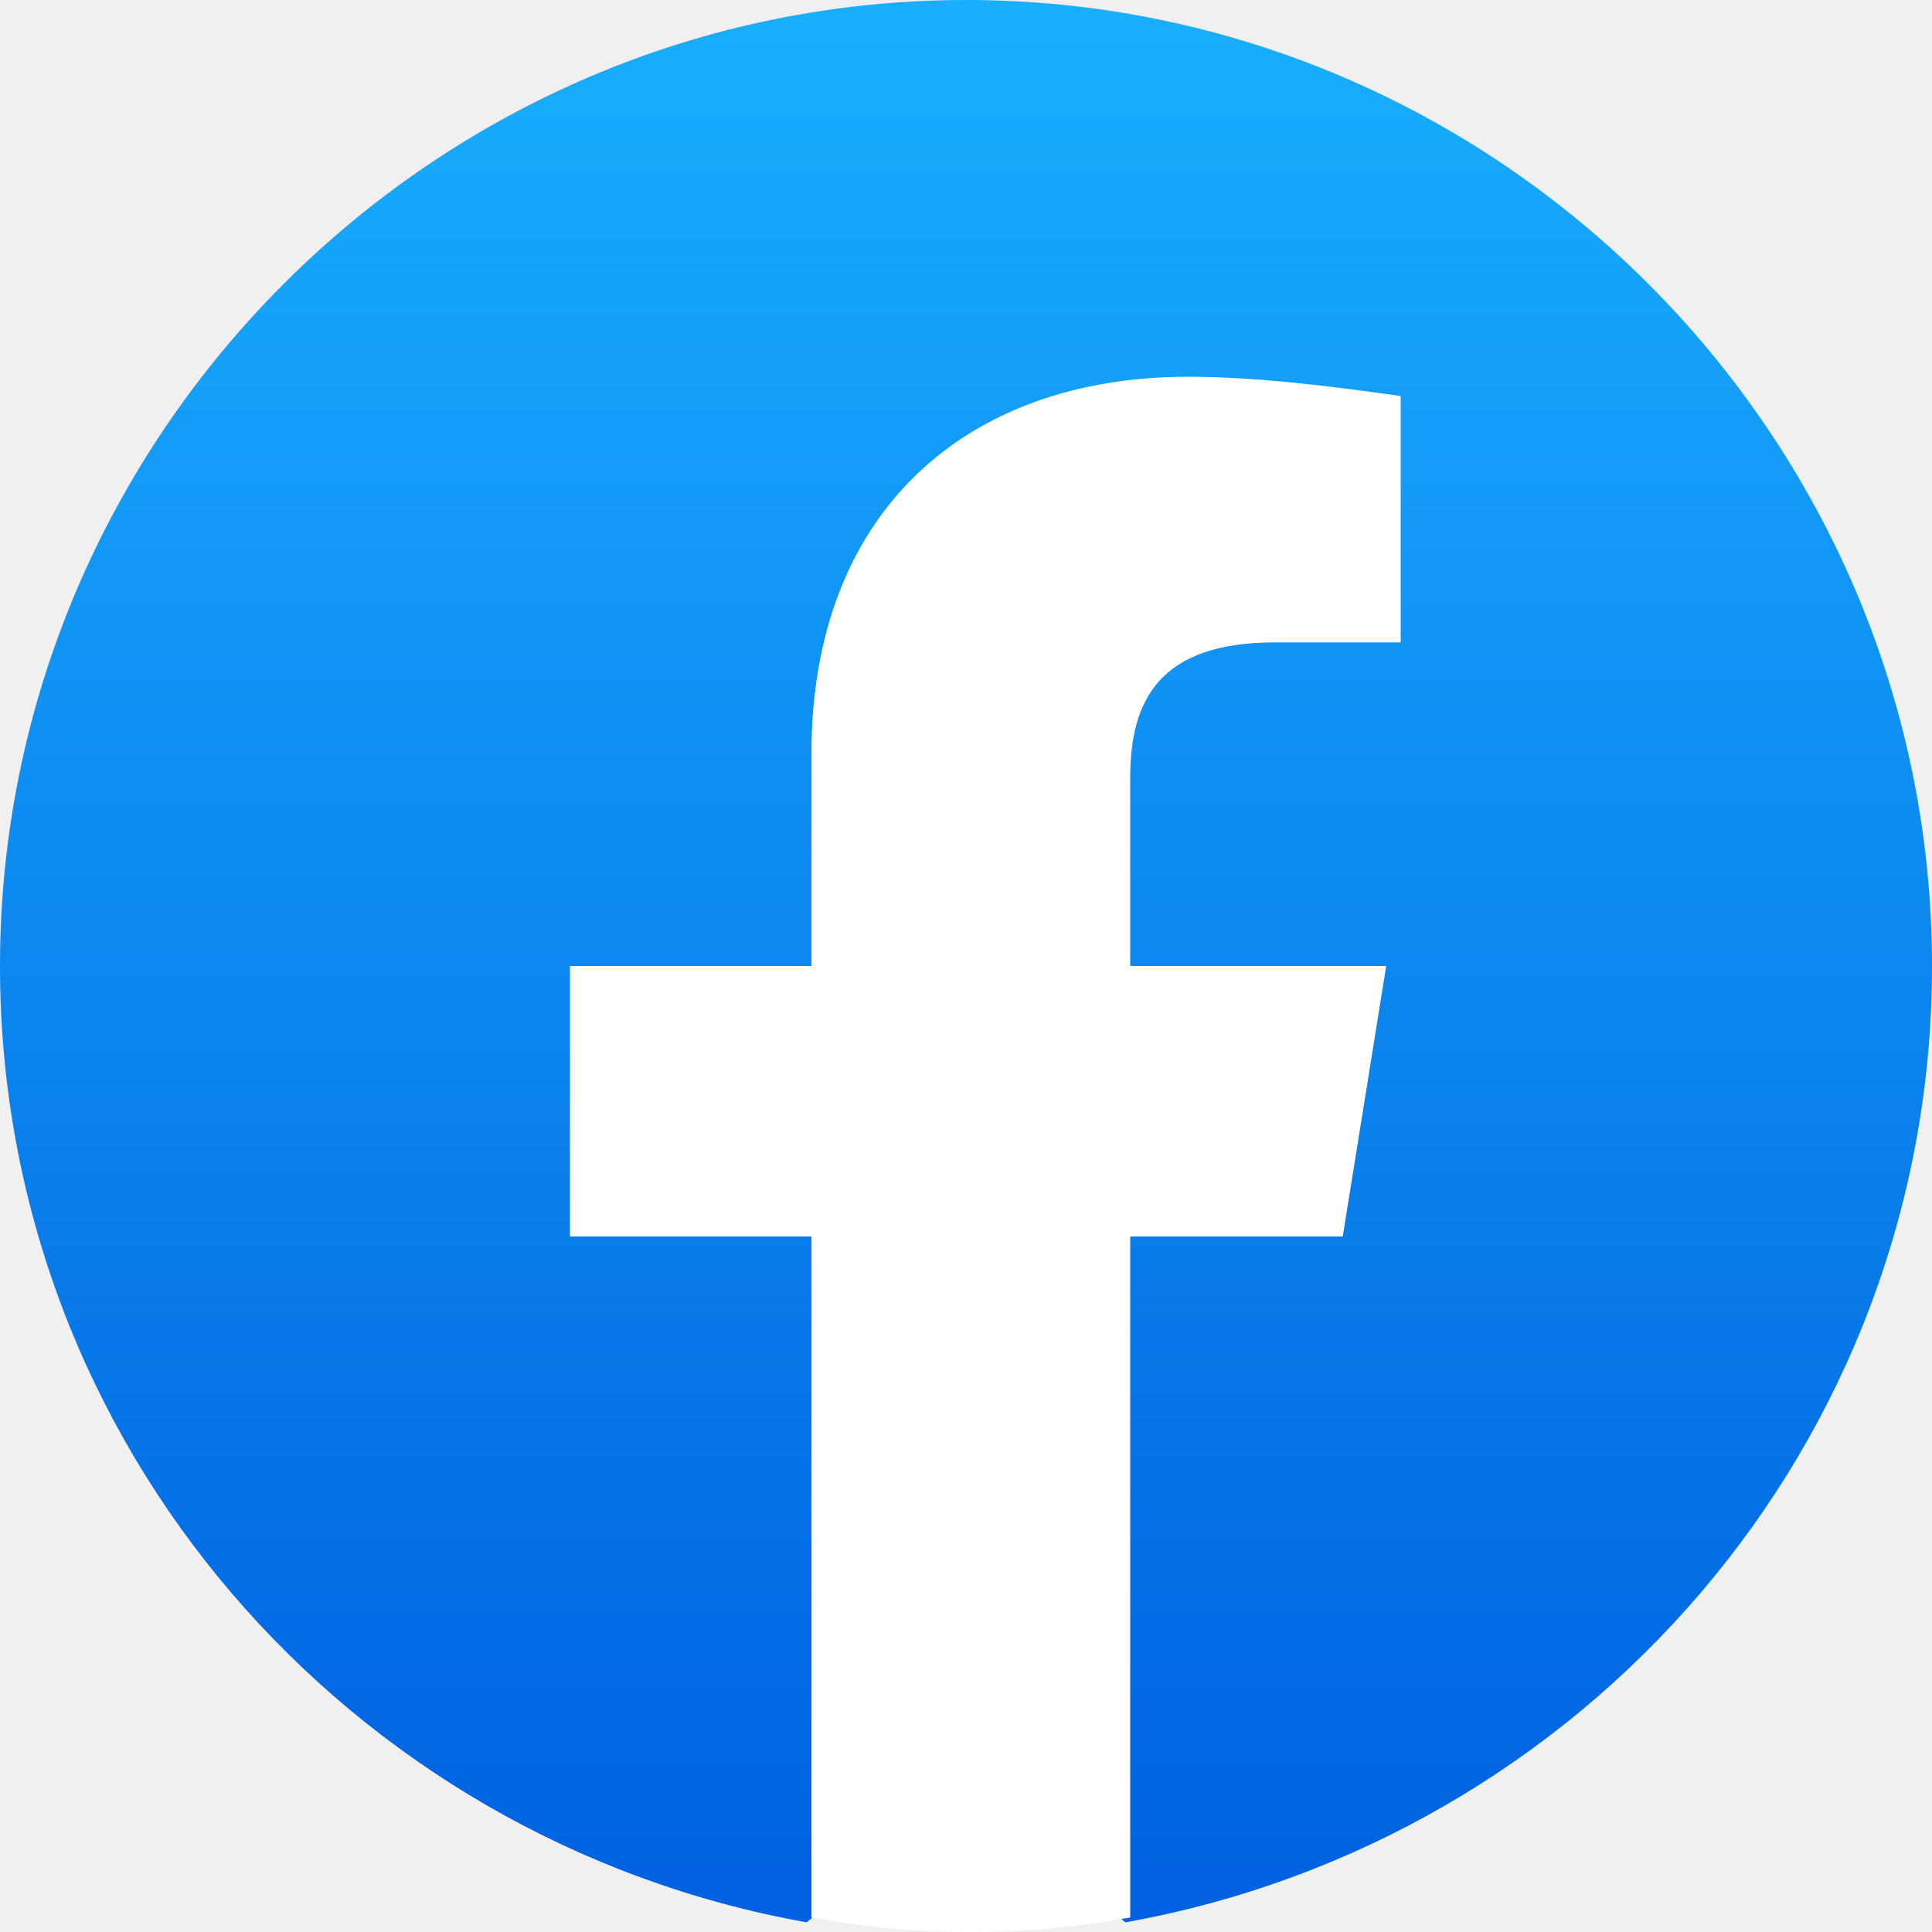
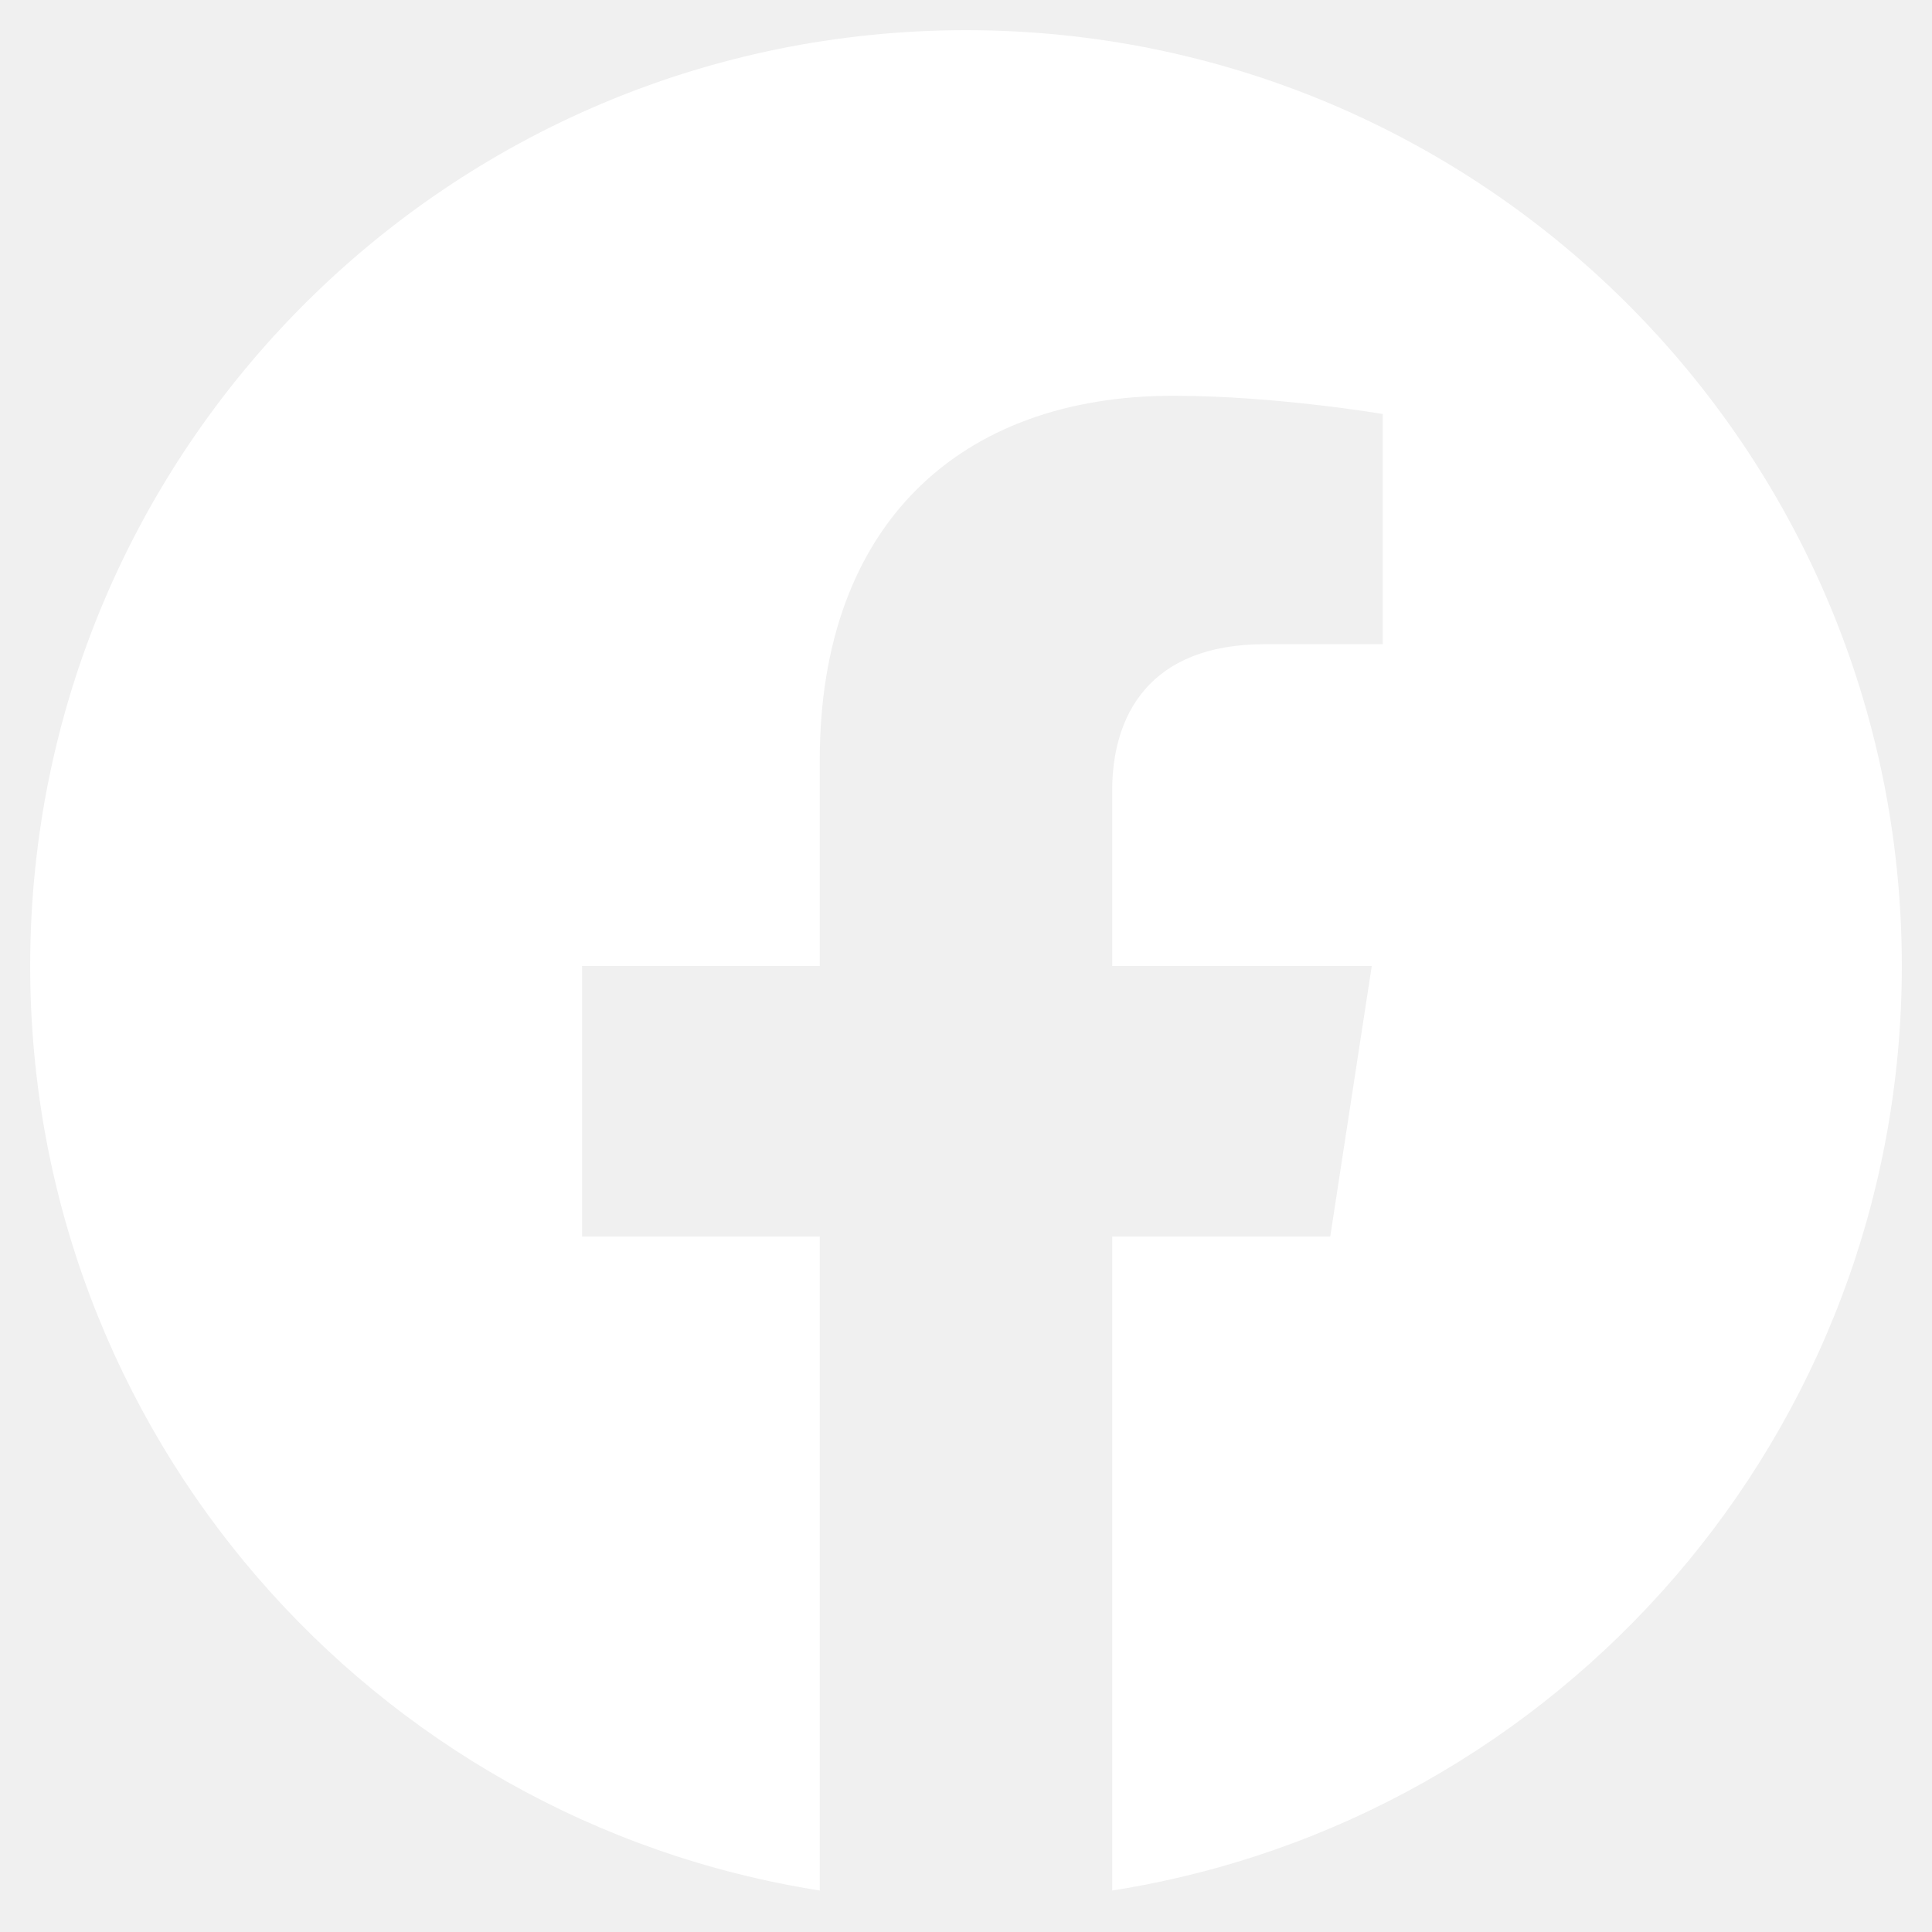
- <svg xmlns="http://www.w3.org/2000/svg" xml:space="preserve" viewBox="0 0 40 40">
-   <linearGradient id="a" x1="-277.375" x2="-277.375" y1="406.602" y2="407.573" gradientTransform="matrix(40 0 0 -39.7778 11115.001 16212.334)" gradientUnits="userSpaceOnUse">
-     <stop offset="0" stop-color="#0062e0" />
-     <stop offset="1" stop-color="#19afff" />
-   </linearGradient>
-   <path fill="url(#a)" d="M16.7 39.8C7.2 38.1 0 29.9 0 20 0 9 9 0 20 0s20 9 20 20c0 9.9-7.2 18.1-16.7 19.8l-1.1-.9h-4.4l-1.1.9z" />
-   <path fill="#fff" d="m27.8 25.6.9-5.6h-5.3v-3.9c0-1.6.6-2.8 3-2.8H29V8.2c-1.4-.2-3-.4-4.4-.4-4.6 0-7.8 2.8-7.8 7.8V20h-5v5.6h5v14.1c1.1.2 2.2.3 3.3.3 1.1 0 2.2-.1 3.3-.3V25.6h4.4z" />
+ <svg xmlns="http://www.w3.org/2000/svg" viewBox="0 0 512 512">
+   <path d="M504 256C504 119 393 8 256 8S8 119 8 256c0 123.78 90.69 226.38 209.25 245V327.69h-63V256h63v-54.64c0-62.15 37-96.48 93.67-96.48 27.14 0 55.52 4.84 55.52 4.84v61h-31.28c-30.8 0-40.41 19.12-40.41 38.73V256h68.78l-11 71.69h-57.78V501C413.31 482.38 504 379.78 504 256z" fill="#ffffff" />
</svg>
